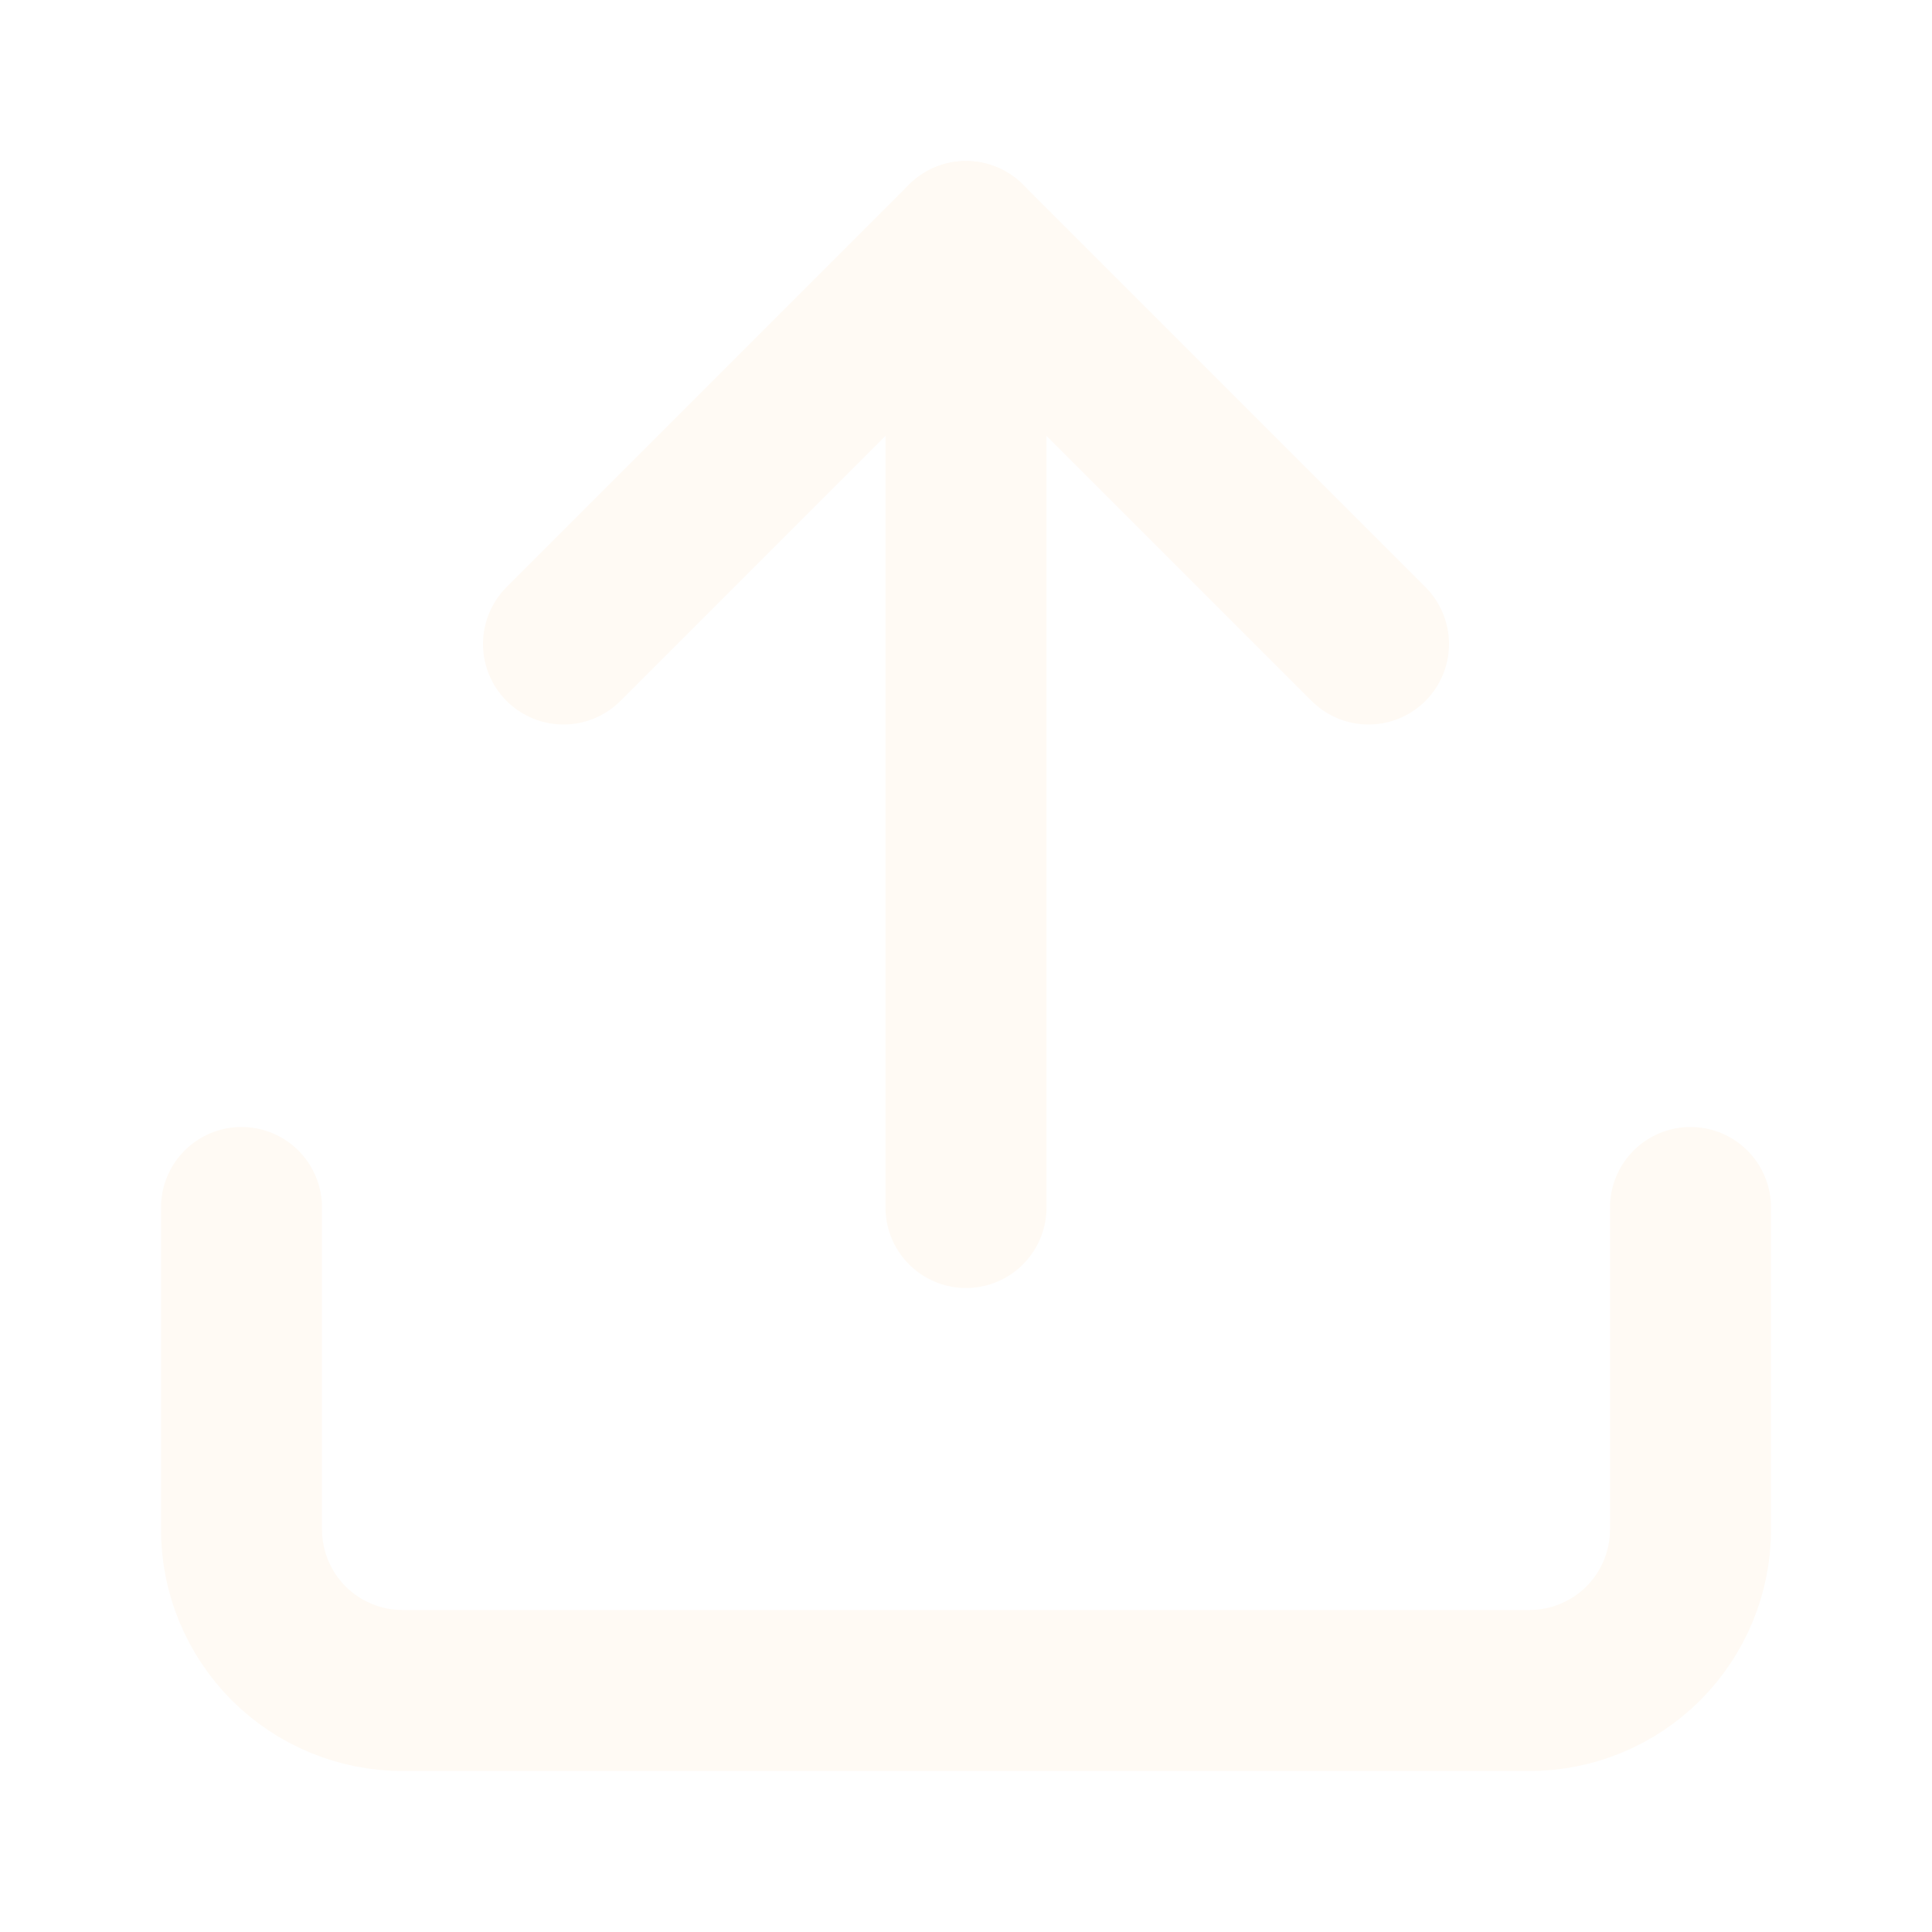
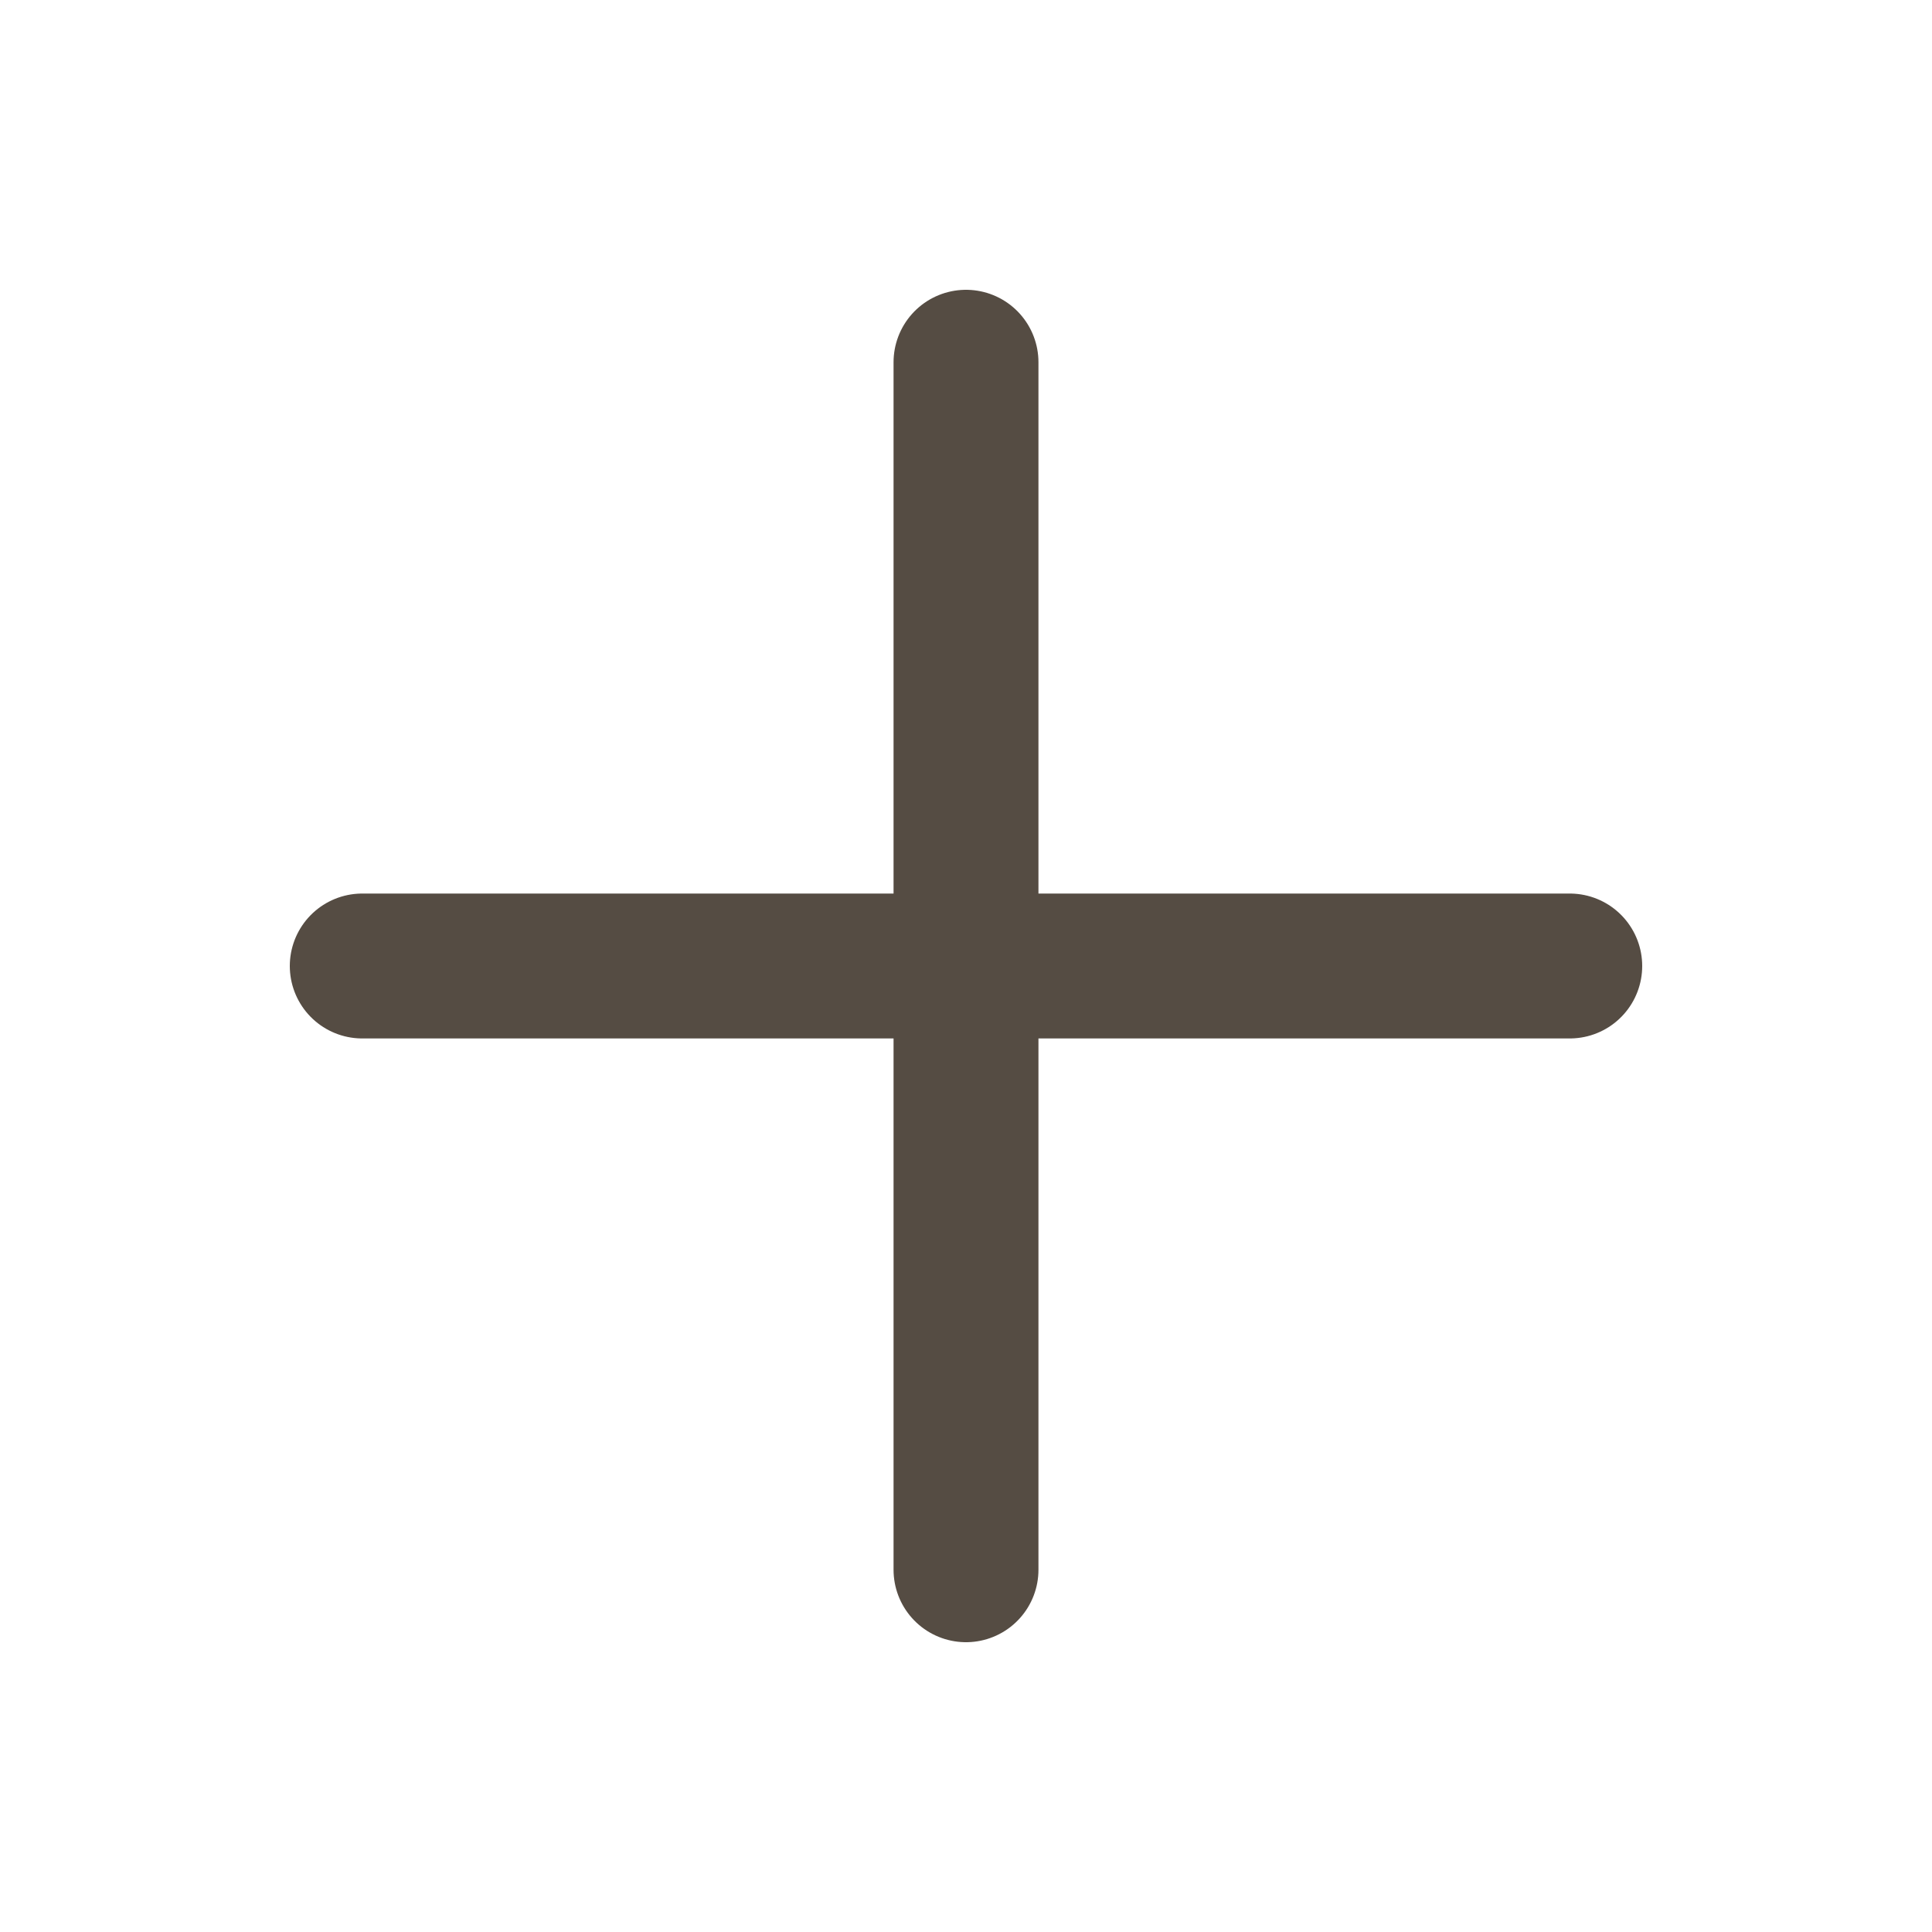
- <svg xmlns="http://www.w3.org/2000/svg" preserveAspectRatio="none" overflow="visible" style="display: block;" width="15" height="15" viewBox="0 0 15 15" fill="none">
-   <g id="Icon">
-     <path id="Vector" d="M13.125 9.375V11.875C13.125 12.207 12.993 12.524 12.759 12.759C12.524 12.993 12.207 13.125 11.875 13.125H3.125C2.793 13.125 2.476 12.993 2.241 12.759C2.007 12.524 1.875 12.207 1.875 11.875V9.375" stroke="#FFFAF4" stroke-width="1.25" stroke-linecap="round" stroke-linejoin="round" />
-     <path id="Vector_2" d="M10.625 5L7.5 1.875L4.375 5" stroke="#FFFAF4" stroke-width="1.25" stroke-linecap="round" stroke-linejoin="round" />
-     <path id="Vector_3" d="M7.5 1.875V9.375" stroke="#FFFAF4" stroke-width="1.25" stroke-linecap="round" stroke-linejoin="round" />
-   </g>
+ <svg xmlns="http://www.w3.org/2000/svg" width="20" height="20" viewBox="0 0 20 20" fill="none">
+   <path d="M3.75 10H16.25L10 10L10 3.75V16.25" stroke="#554C43" stroke-width="1.5" stroke-linecap="round" stroke-linejoin="round" />
</svg>
